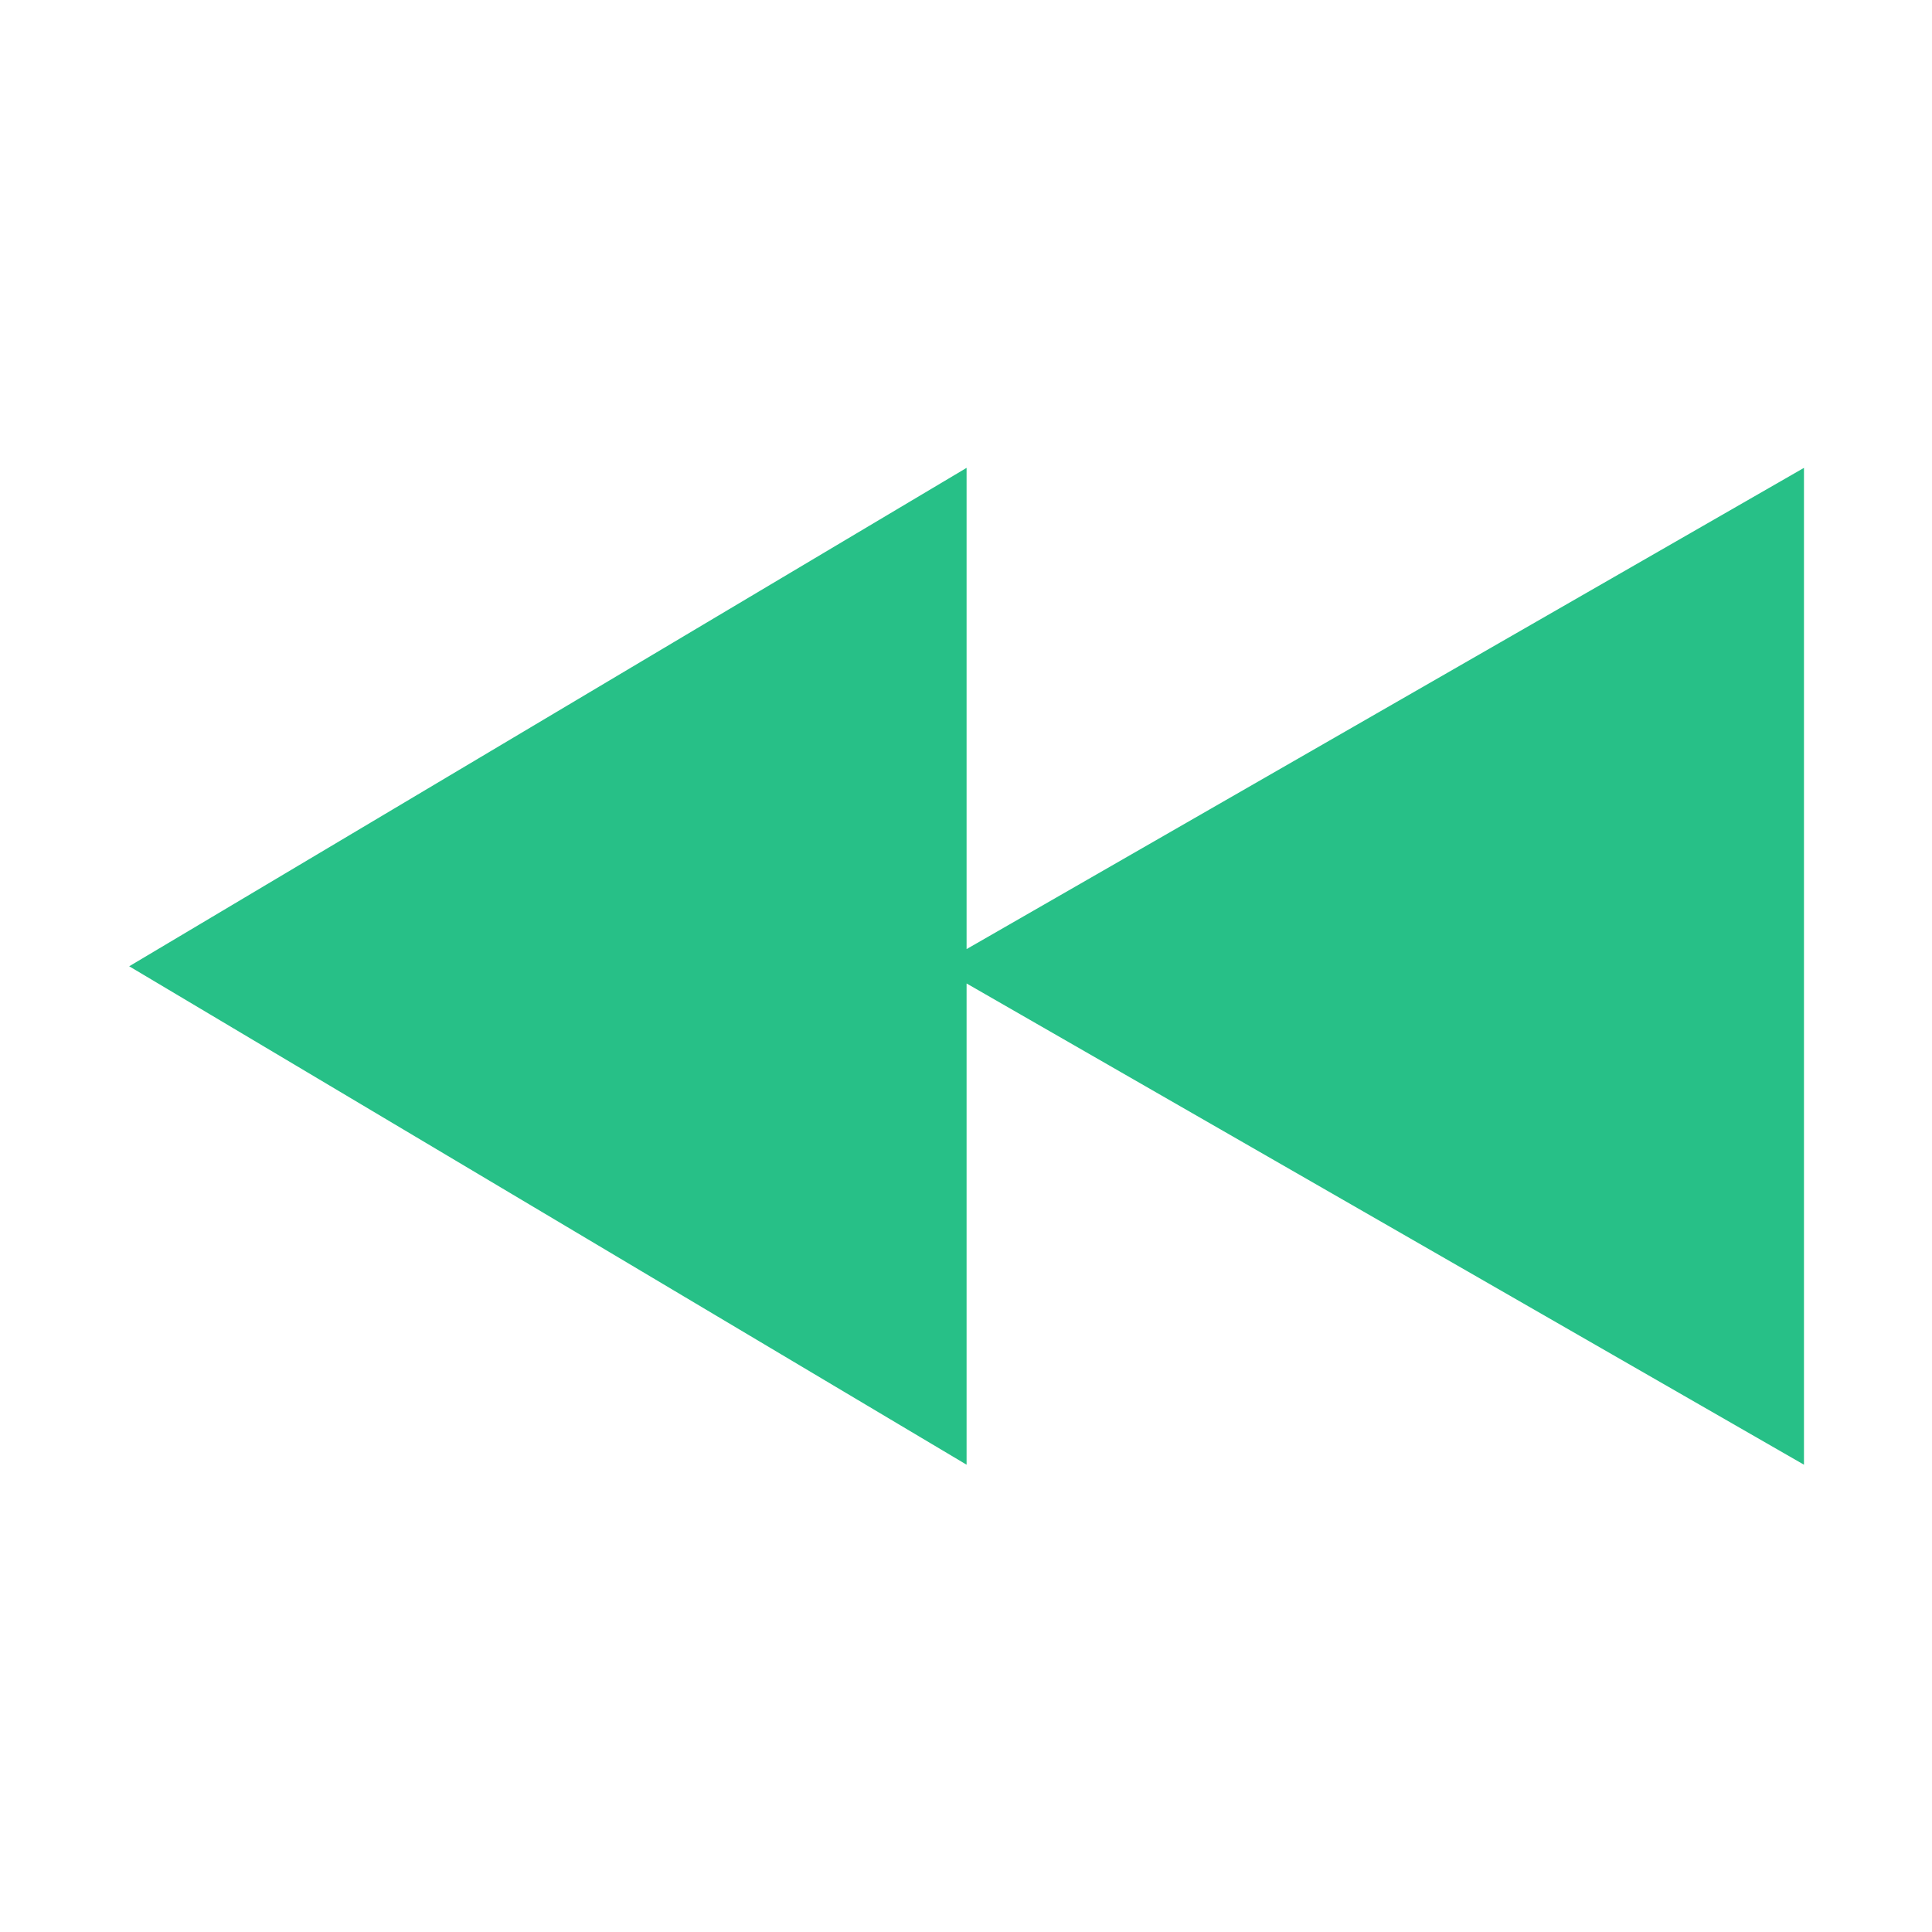
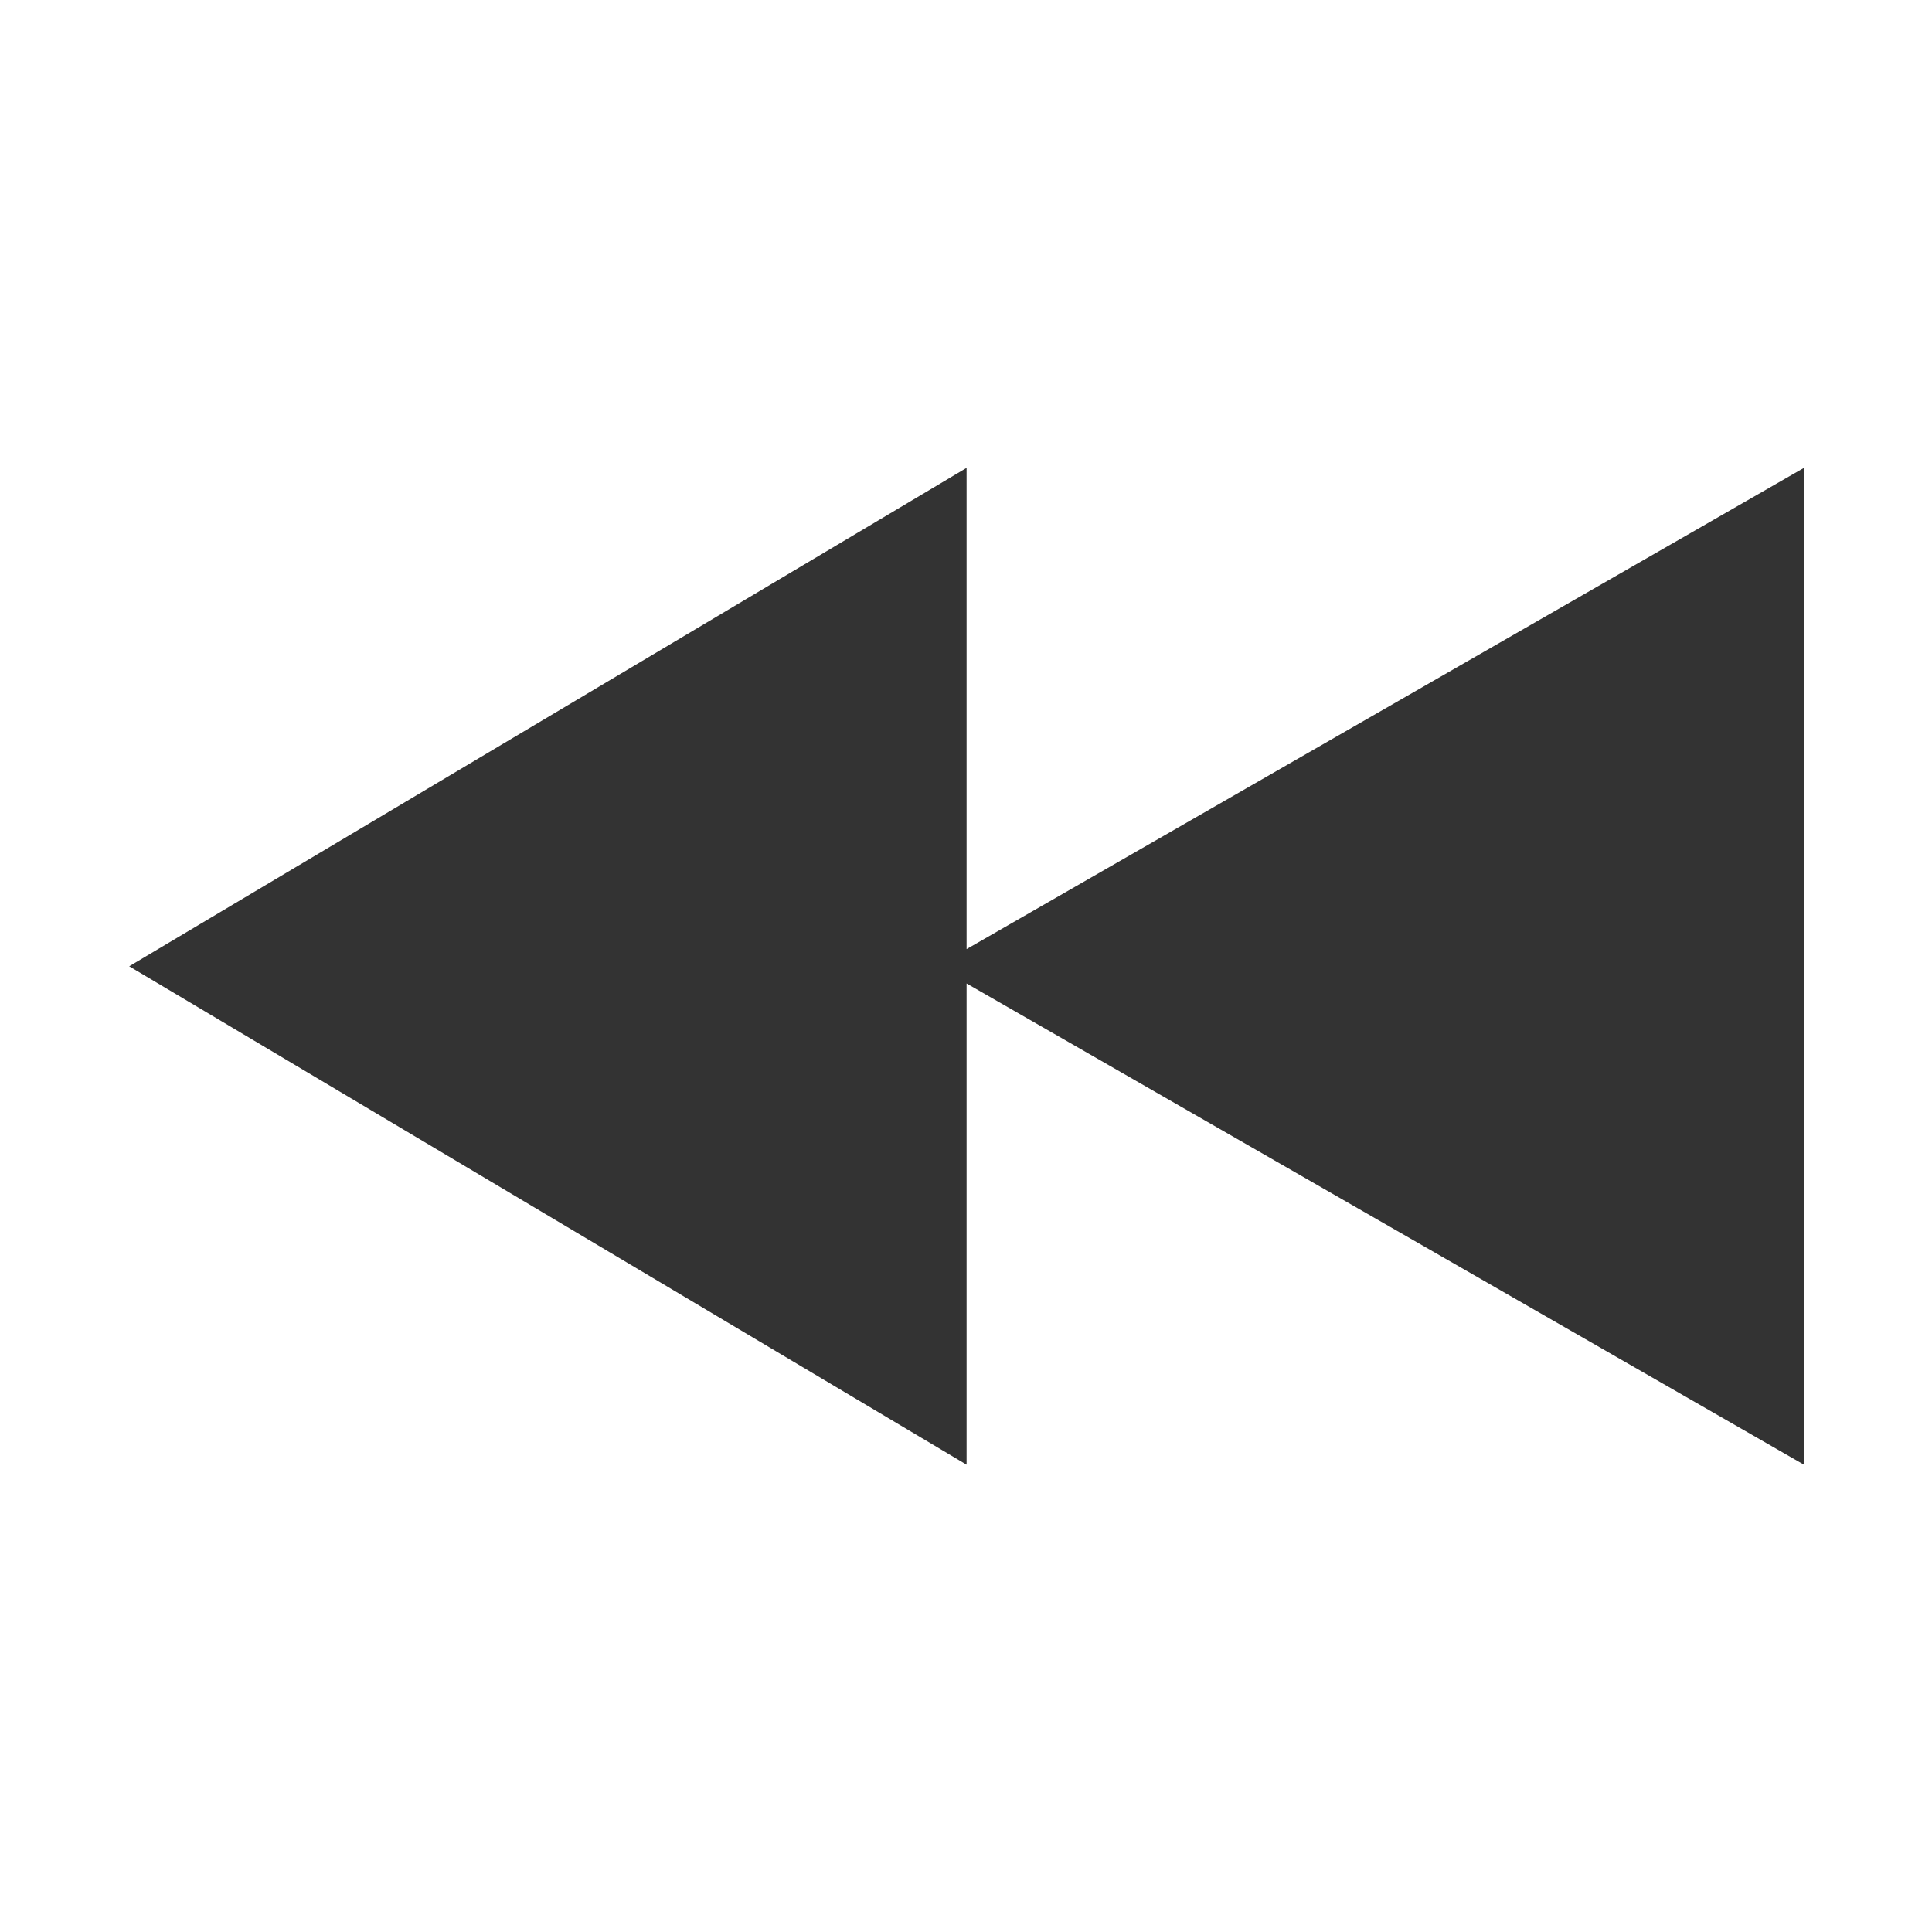
<svg xmlns="http://www.w3.org/2000/svg" viewBox="0 0 1024 1024" width="200" height="200">
-   <path d="M512.311 503.039V247.978L68.484 512.149 512.31 776.321V521.26l443.83 255.06V247.978z" fill="#27C087" />
+   <path d="M512.311 503.039V247.978L68.484 512.149 512.31 776.321V521.26l443.83 255.06V247.978z" fill="#333" />
</svg>
